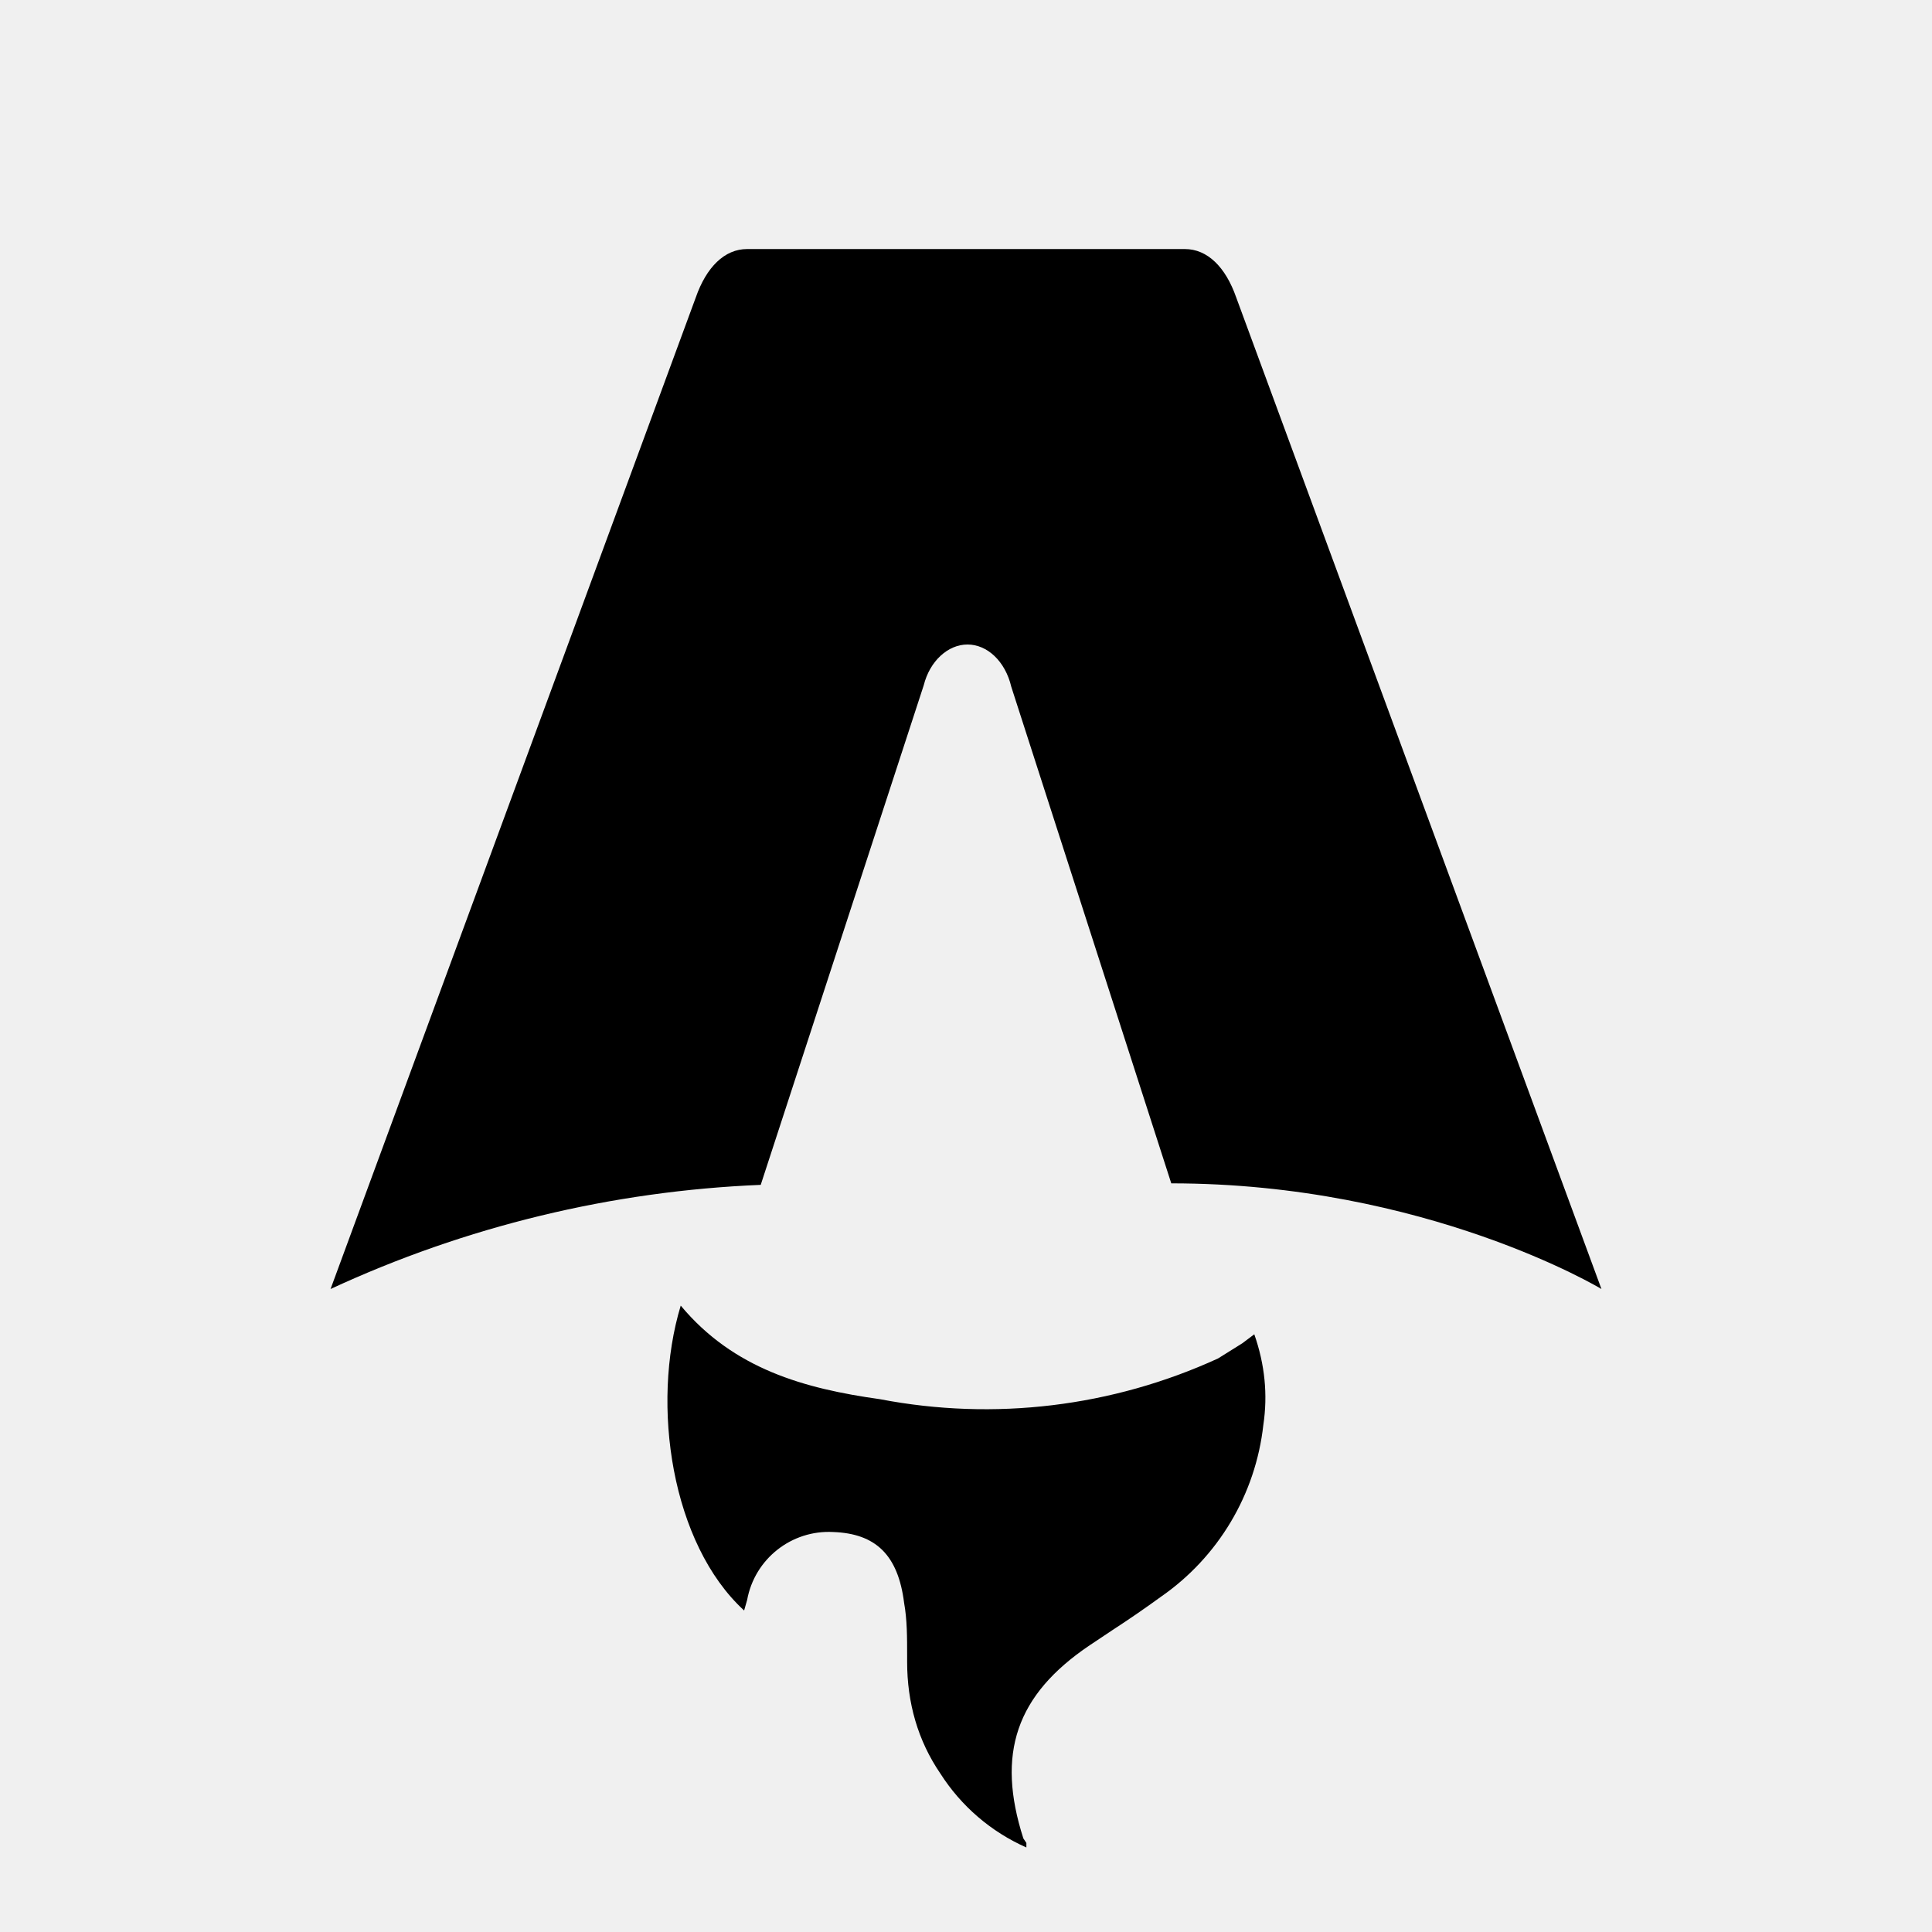
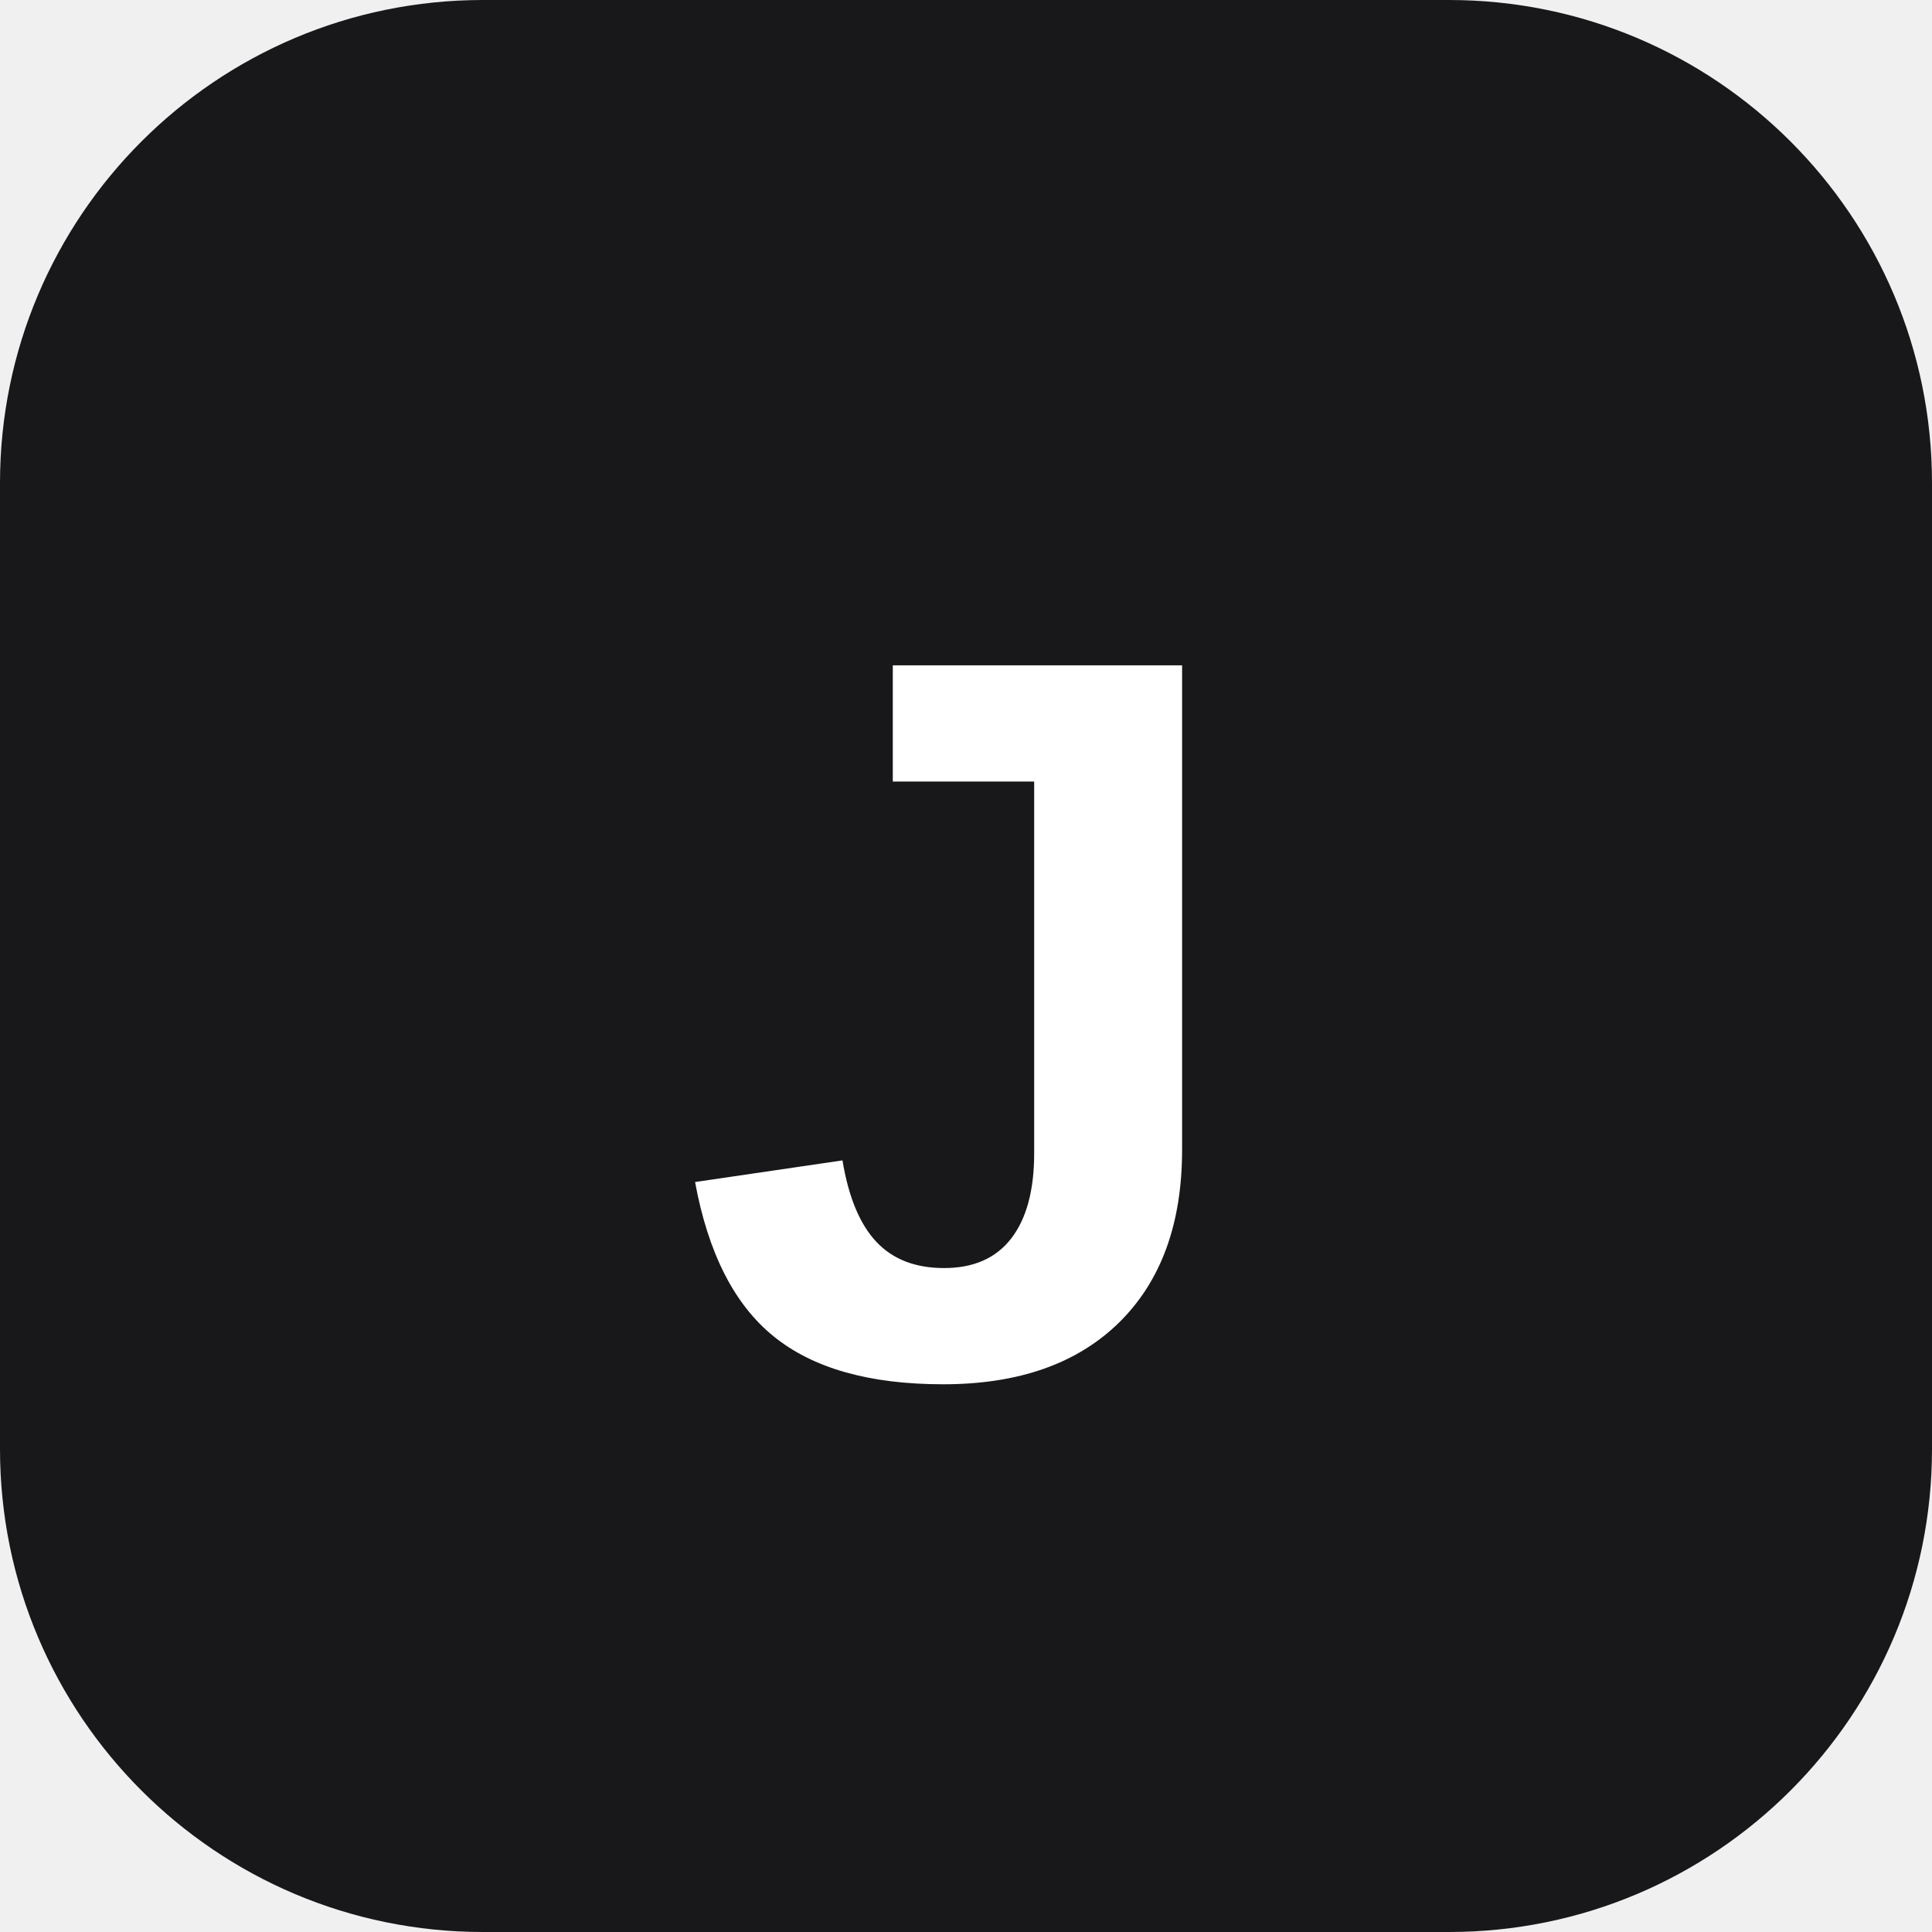
- <svg xmlns="http://www.w3.org/2000/svg" fill="none" viewBox="0 0 128 128">
-   <path d="M50.4 78.5a75.1 75.1 0 0 0-28.5 6.9l24.2-65.7c.7-2 1.9-3.2 3.4-3.2h29c1.5 0 2.7 1.2 3.4 3.2l24.2 65.7s-11.6-7-28.5-7L67 45.5c-.4-1.7-1.6-2.8-2.9-2.8-1.3 0-2.5 1.1-2.9 2.7L50.4 78.5Zm-1.1 28.2Zm-4.2-20.2c-2 6.6-.6 15.8 4.2 20.2a17.5 17.5 0 0 1 .2-.7 5.5 5.5 0 0 1 5.7-4.5c2.8.1 4.3 1.5 4.7 4.7.2 1.1.2 2.3.2 3.5v.4c0 2.7.7 5.2 2.2 7.4a13 13 0 0 0 5.7 4.9v-.3l-.2-.3c-1.8-5.6-.5-9.5 4.4-12.8l1.5-1a73 73 0 0 0 3.2-2.2 16 16 0 0 0 6.8-11.4c.3-2 .1-4-.6-6l-.8.6-1.6 1a37 37 0 0 1-22.4 2.7c-5-.7-9.7-2-13.2-6.2Z" />
-   <style>
-         path { fill: #000; }
-         @media (prefers-color-scheme: dark) {
-             path { fill: #FFF; }
-         }
-     </style>
+ <svg xmlns="http://www.w3.org/2000/svg" viewBox="0 0 120 120">
+   <rect width="120" height="120" rx="30" fill="#18181b" />
+   <text x="50%" y="56%" text-anchor="middle" dominant-baseline="middle" font-family="Arial, sans-serif" font-size="64" font-weight="800" fill="#ffffff">J</text>
</svg>
